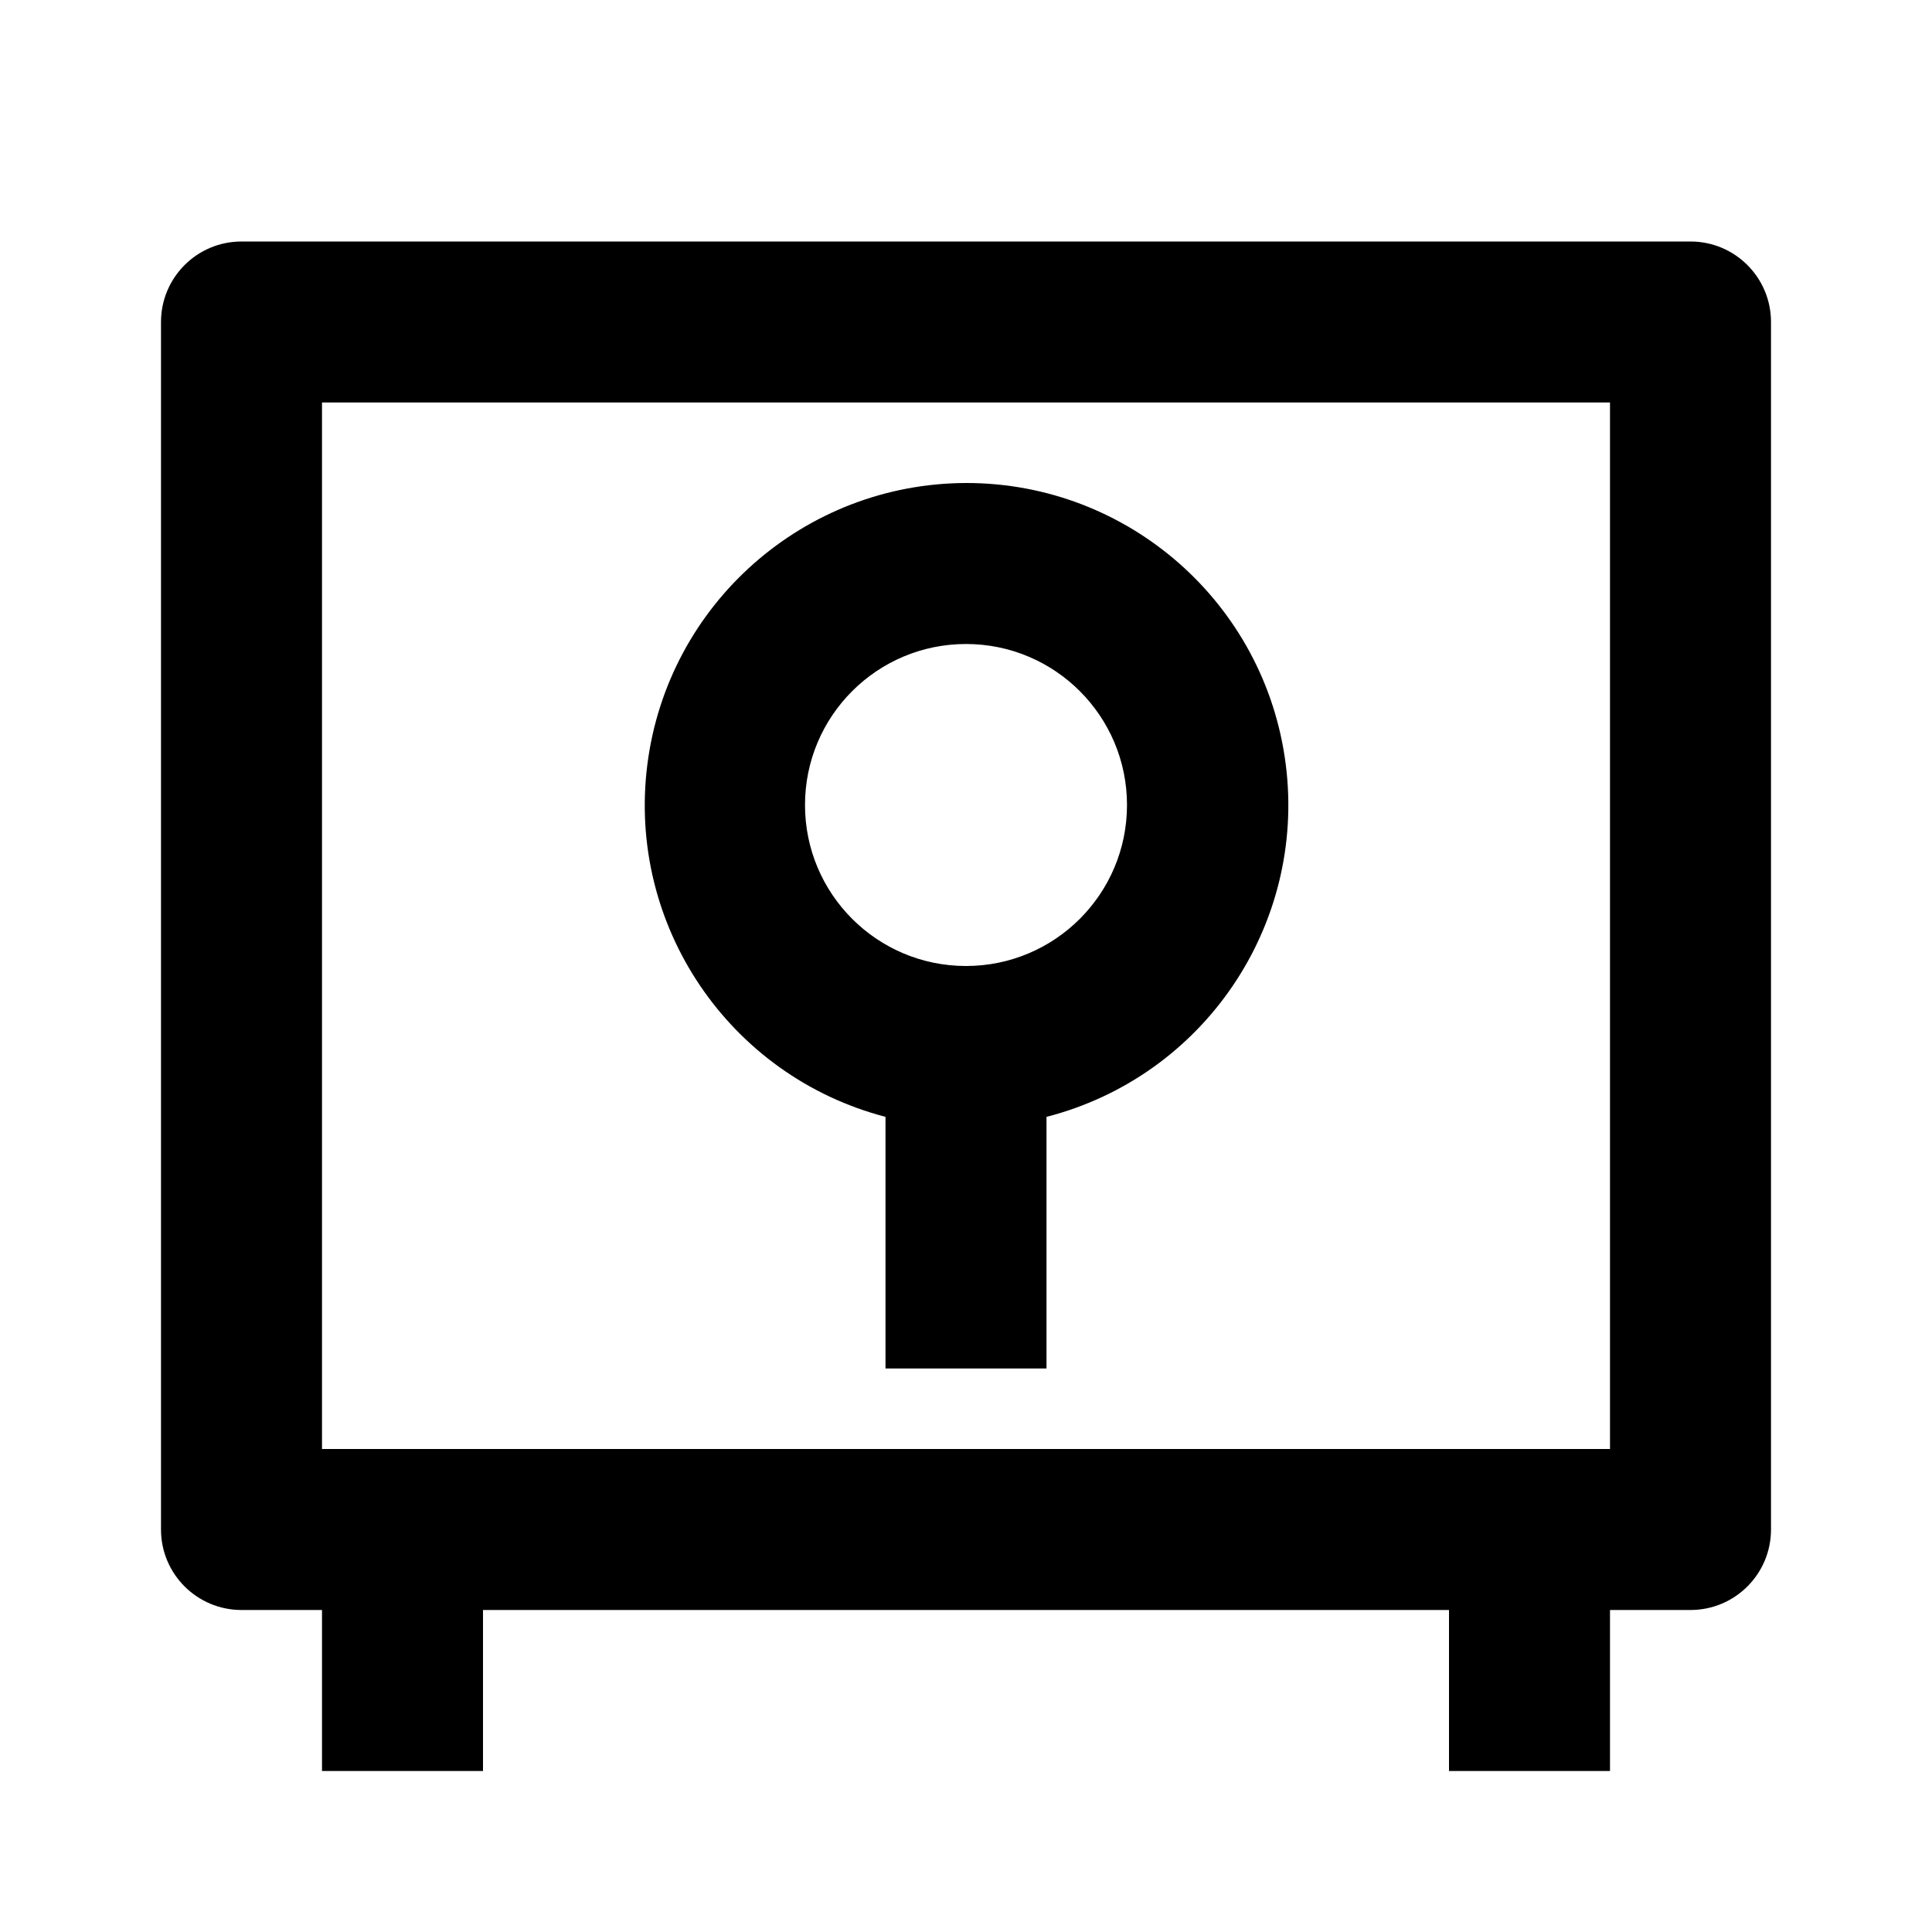
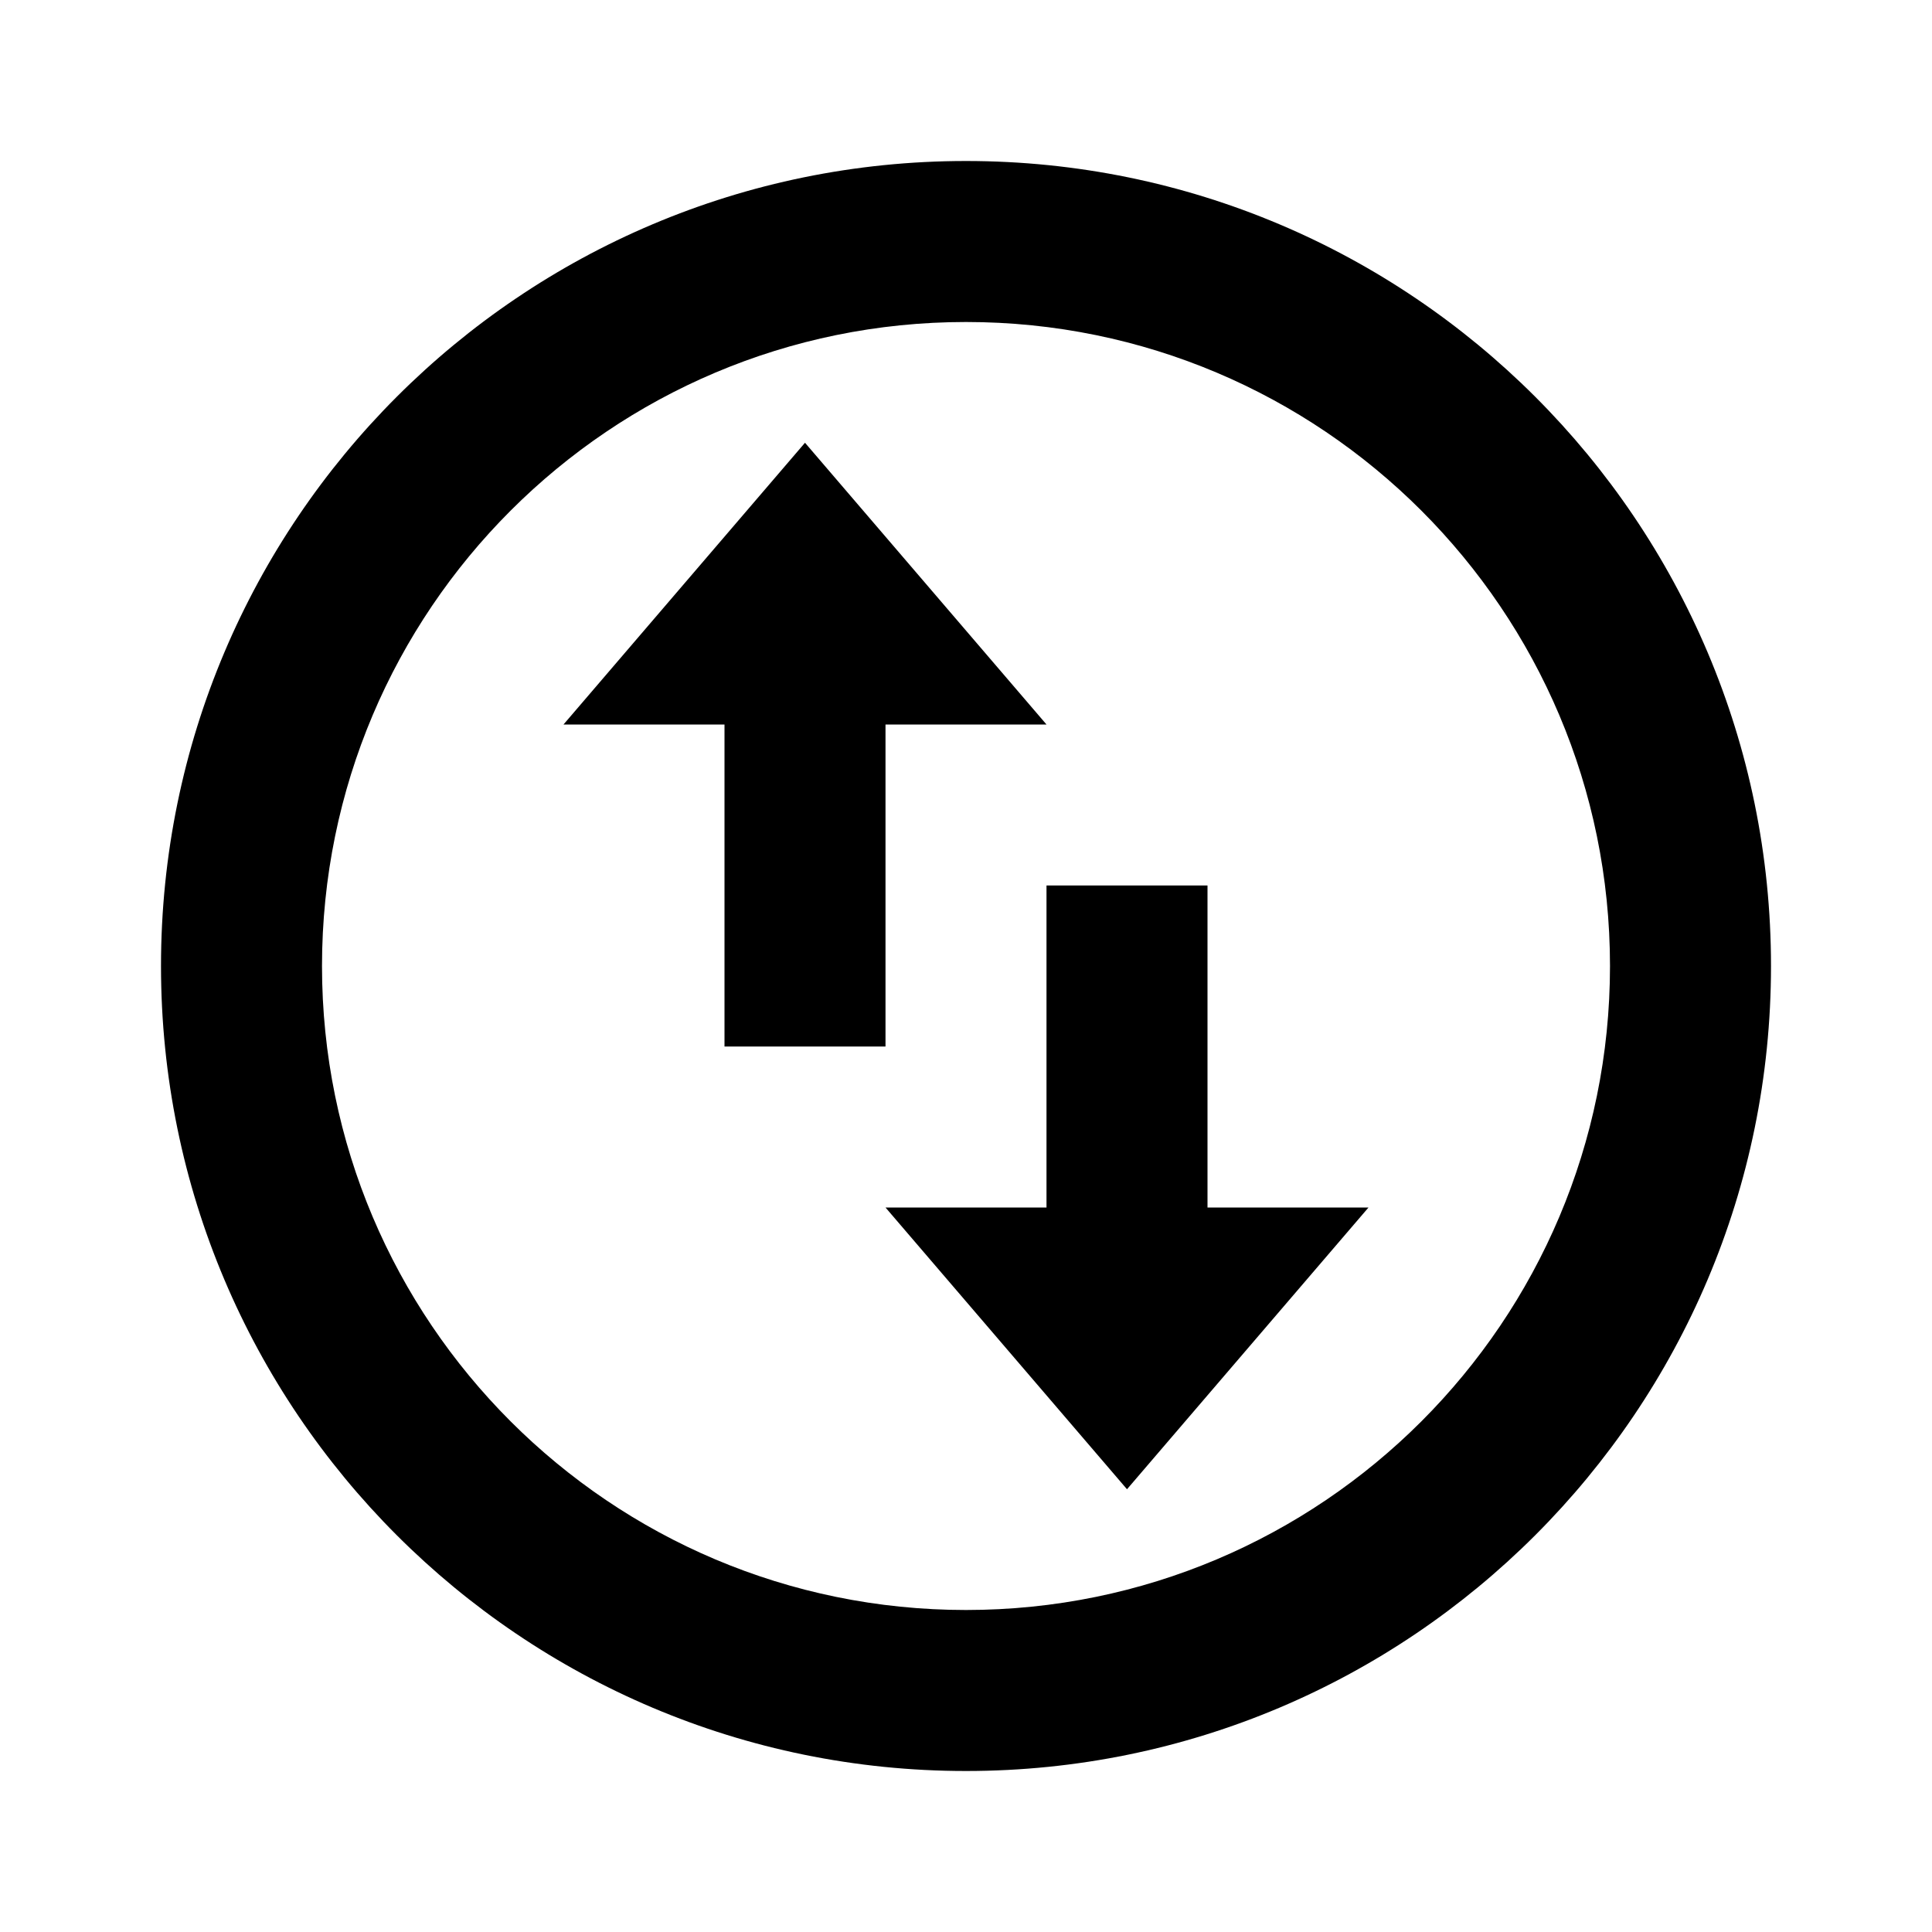
<svg xmlns="http://www.w3.org/2000/svg" stroke="currentColor" fill="currentColor" stroke-width="0" viewBox="0 0 24 24" class="xl:text-2xl" height="1em" width="1em">
  <g>
    <path fill="none" d="M0 0h24v24H0z" />
-     <path d="M18 20H6v2H4v-2H3a1 1 0 0 1-1-1V4a1 1 0 0 1 1-1h18a1 1 0 0 1 1 1v15a1 1 0 0 1-1 1h-1v2h-2v-2zM4 18h16V5H4v13zm9-4.126V17h-2v-3.126A4.002 4.002 0 0 1 12 6a4 4 0 0 1 1 7.874zM12 12a2 2 0 1 0 0-4 2 2 0 0 0 0 4z" />
+     <path d="M12 22C6.477 22 2 17.523 2 12S6.477 2 12 2s10 4.477 10 10-4.477 10-10 10zm0-2a8 8 0 1 0 0-16 8 8 0 0 0 0 16zM7 9l3-3.5L13 9h-2v4H9V9H7zm10 6l-3 3.5-3-3.5h2v-4h2v4h2z" />
  </g>
</svg>
